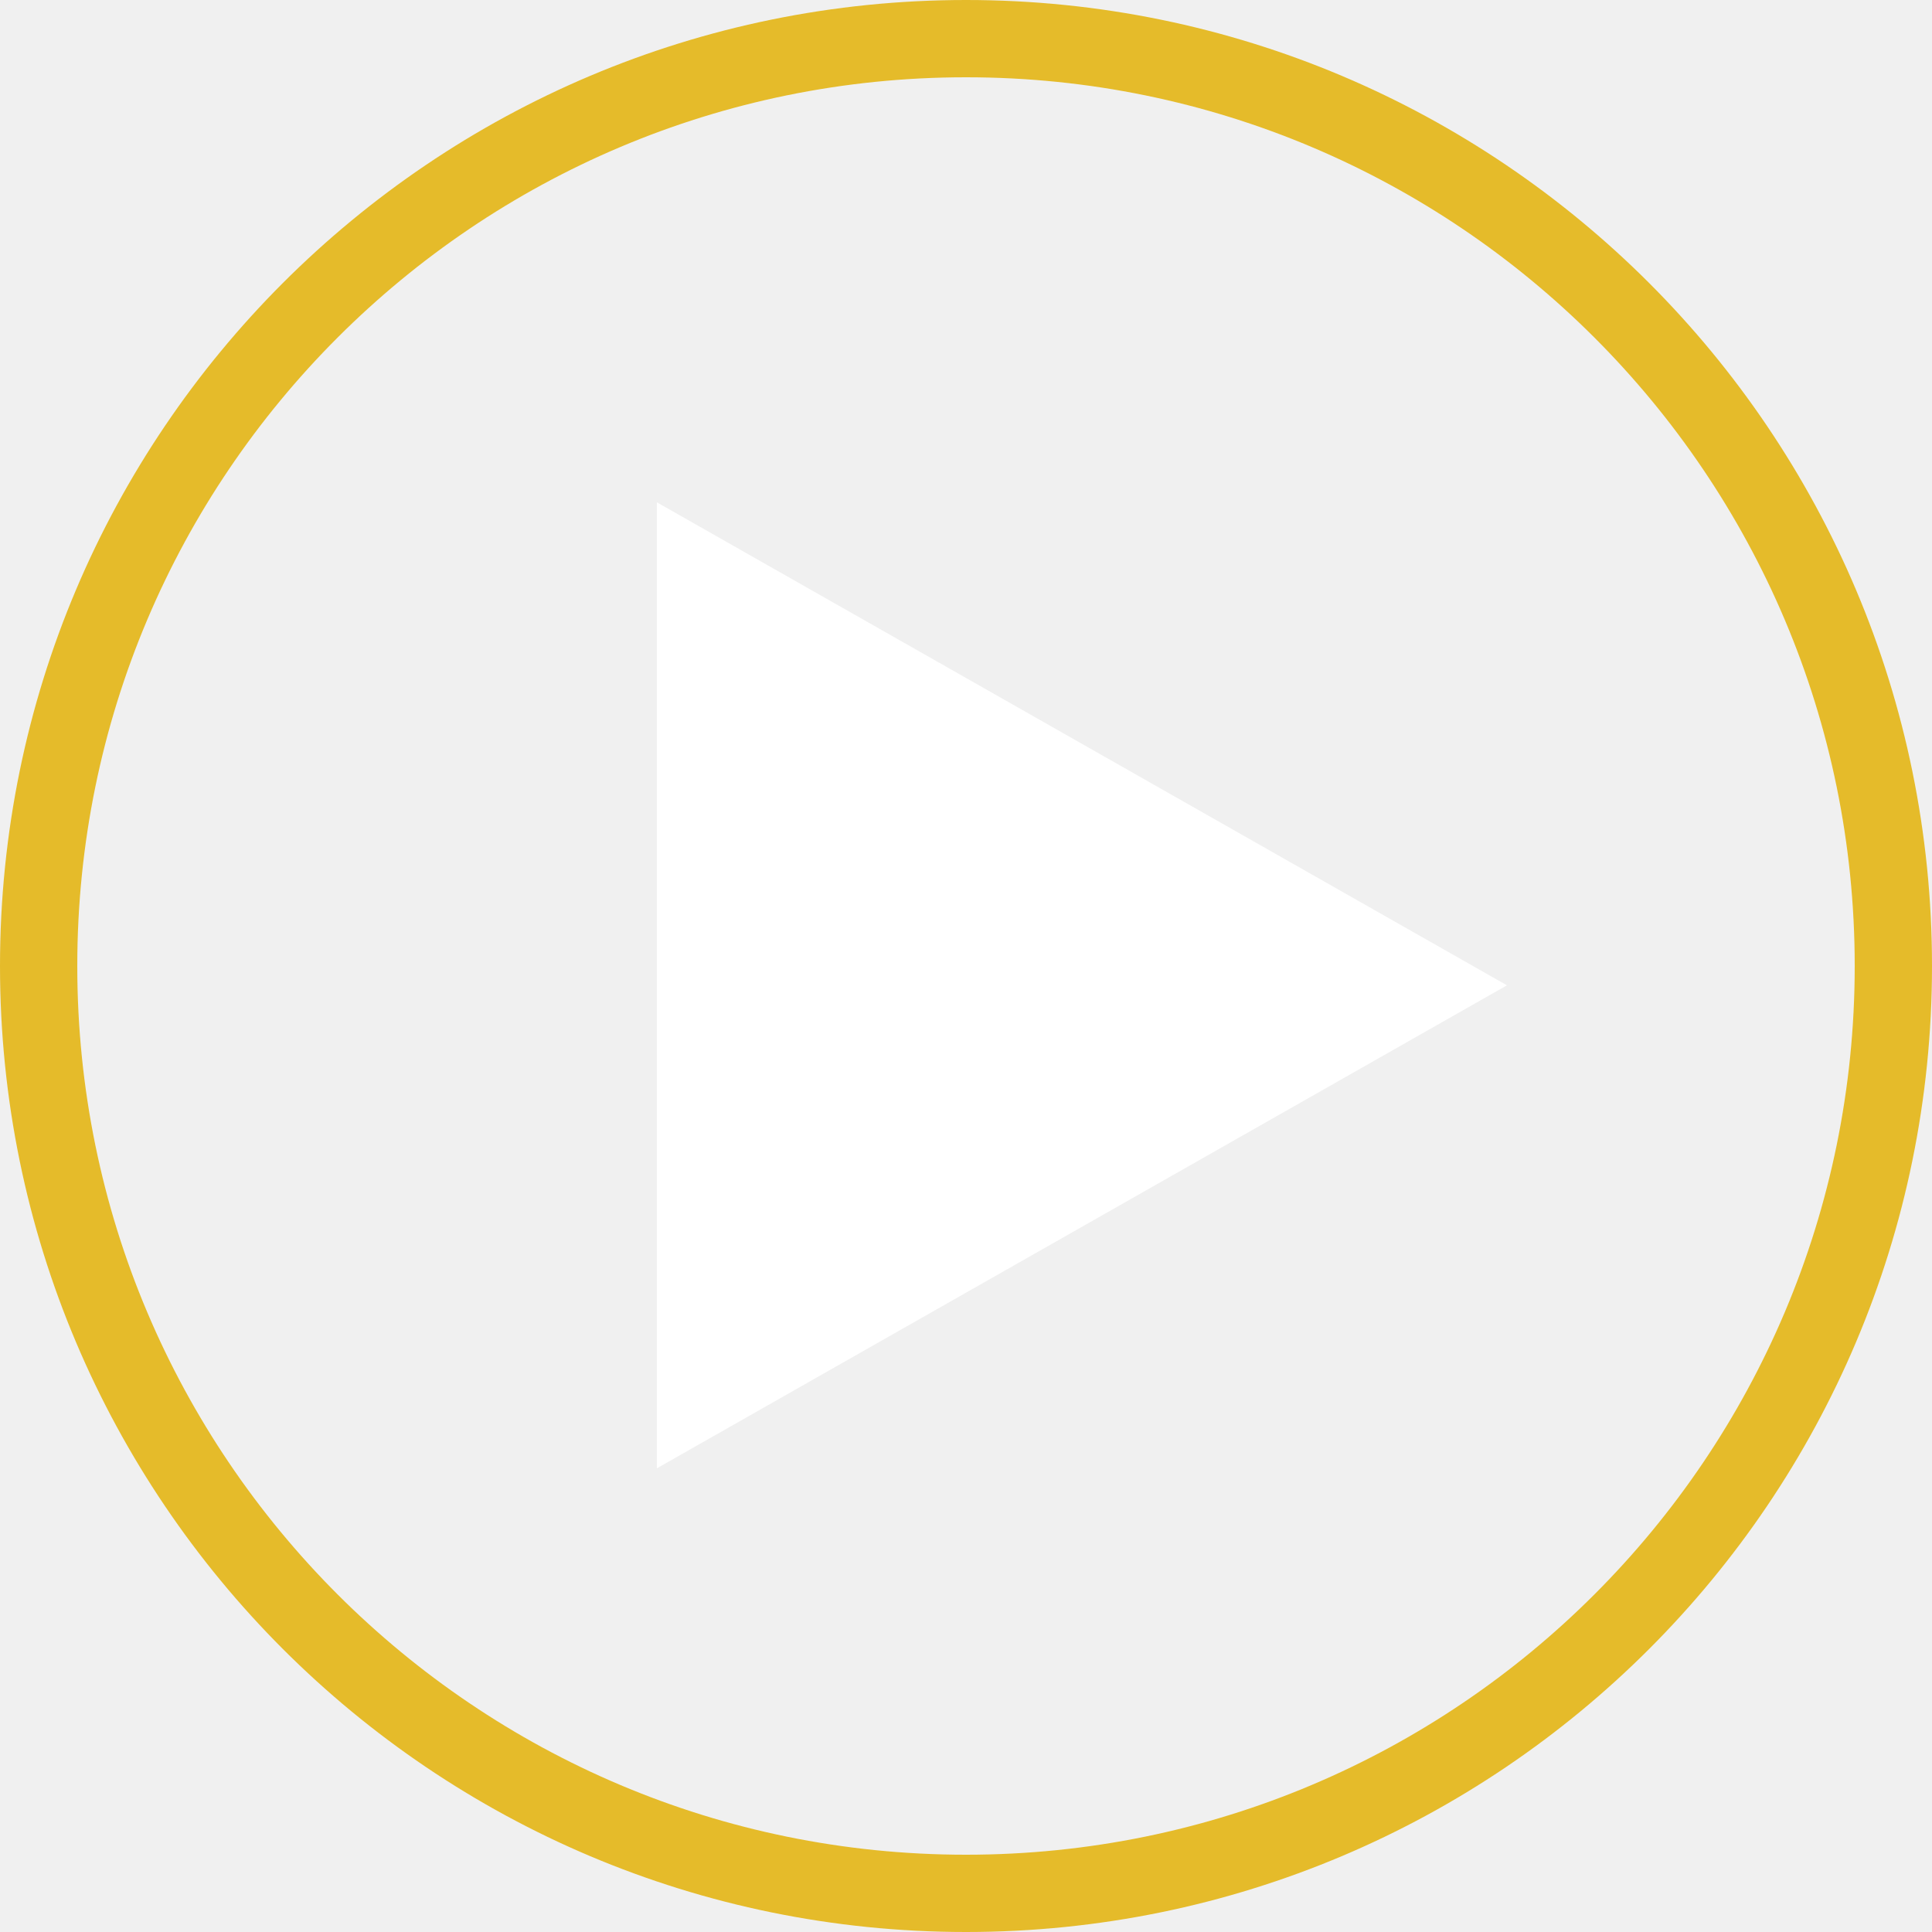
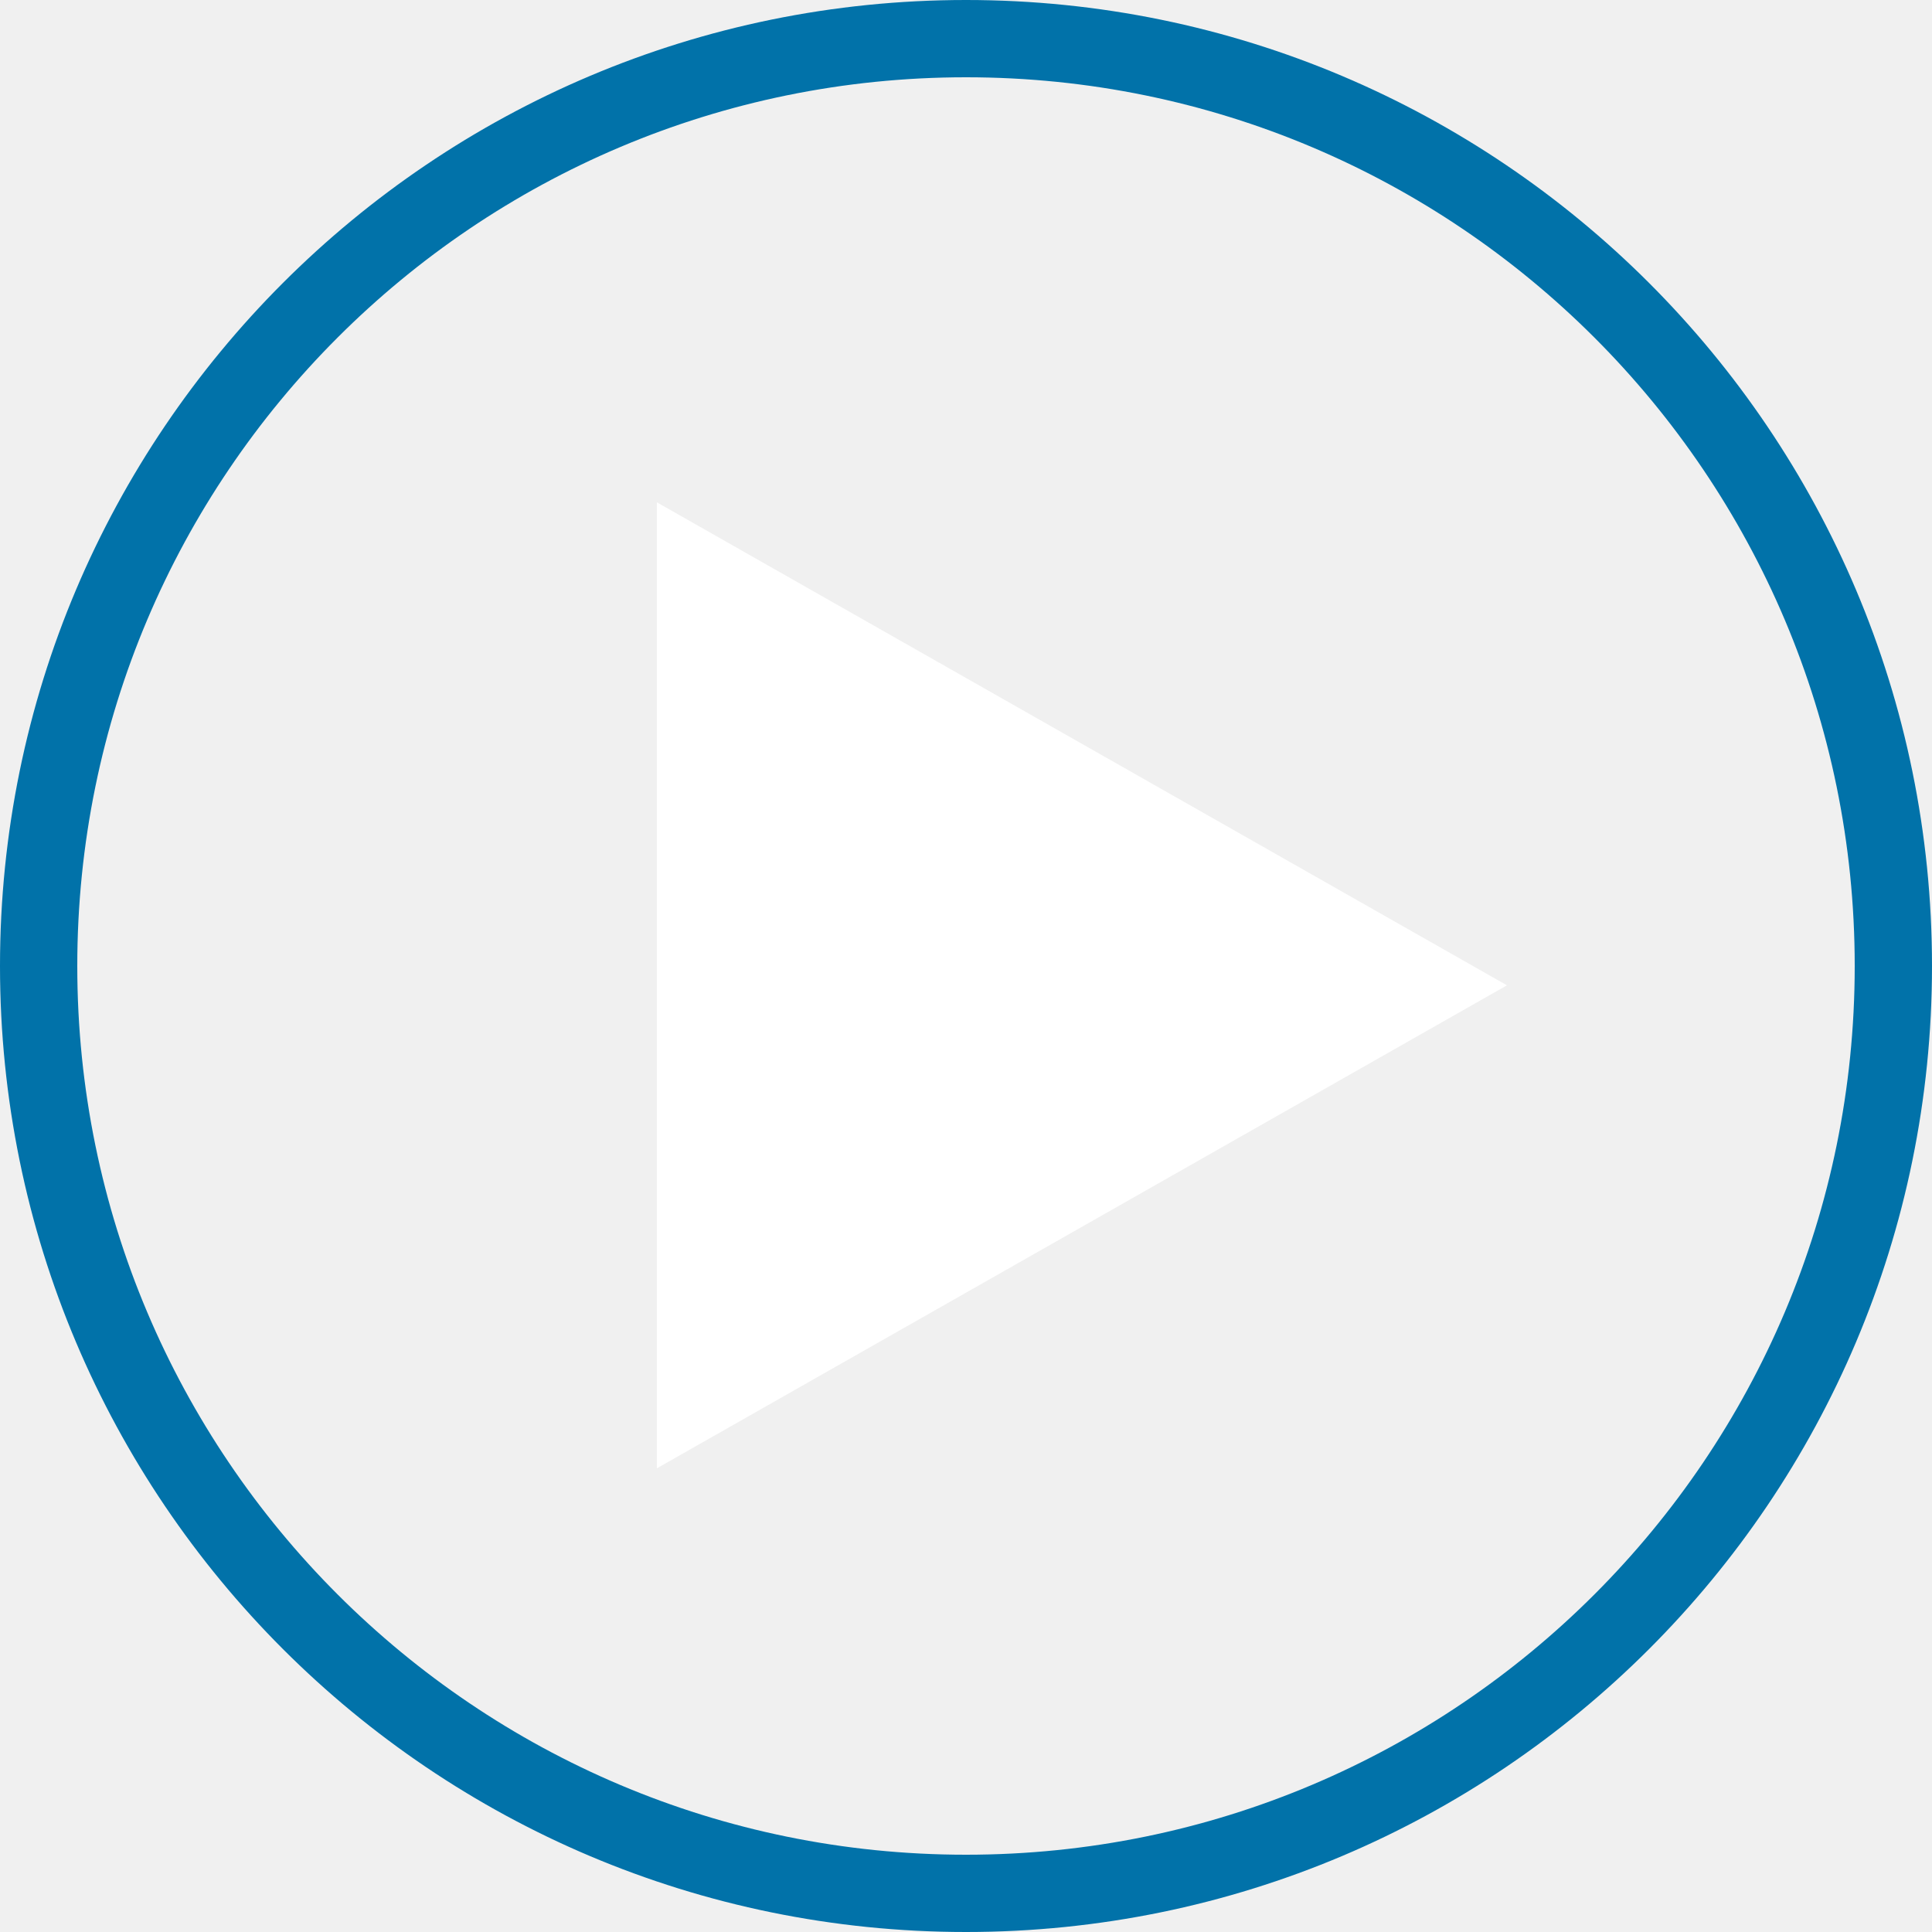
<svg xmlns="http://www.w3.org/2000/svg" width="50" height="50" viewBox="0 0 50 50">
  <defs>
    <style>
            .a {
                fill: #fff;
            }

            .a,
            .b {
                opacity: 0.996;
            }

            .b,
            .d {
                fill: none;
            }

            .b {
                stroke: #fff;
                stroke-width: 2px;
            }

            .c {
                stroke: none;
            }
        </style>
  </defs>
  <g transform="translate(-220 -2718)">
    <path class="a" d="M12.5,0,25,22H0Z" transform="translate(259 2731) rotate(90)" />
-     <g class="b" transform="translate(220 2718)" style="stroke: #E5BB29">
+     <g class="b" transform="translate(220 2718)" style="stroke: #0071A9">
      <circle class="c" cx="25" cy="25" r="25" />
      <circle class="d" cx="25" cy="25" r="24" />
    </g>
  </g>
</svg>
